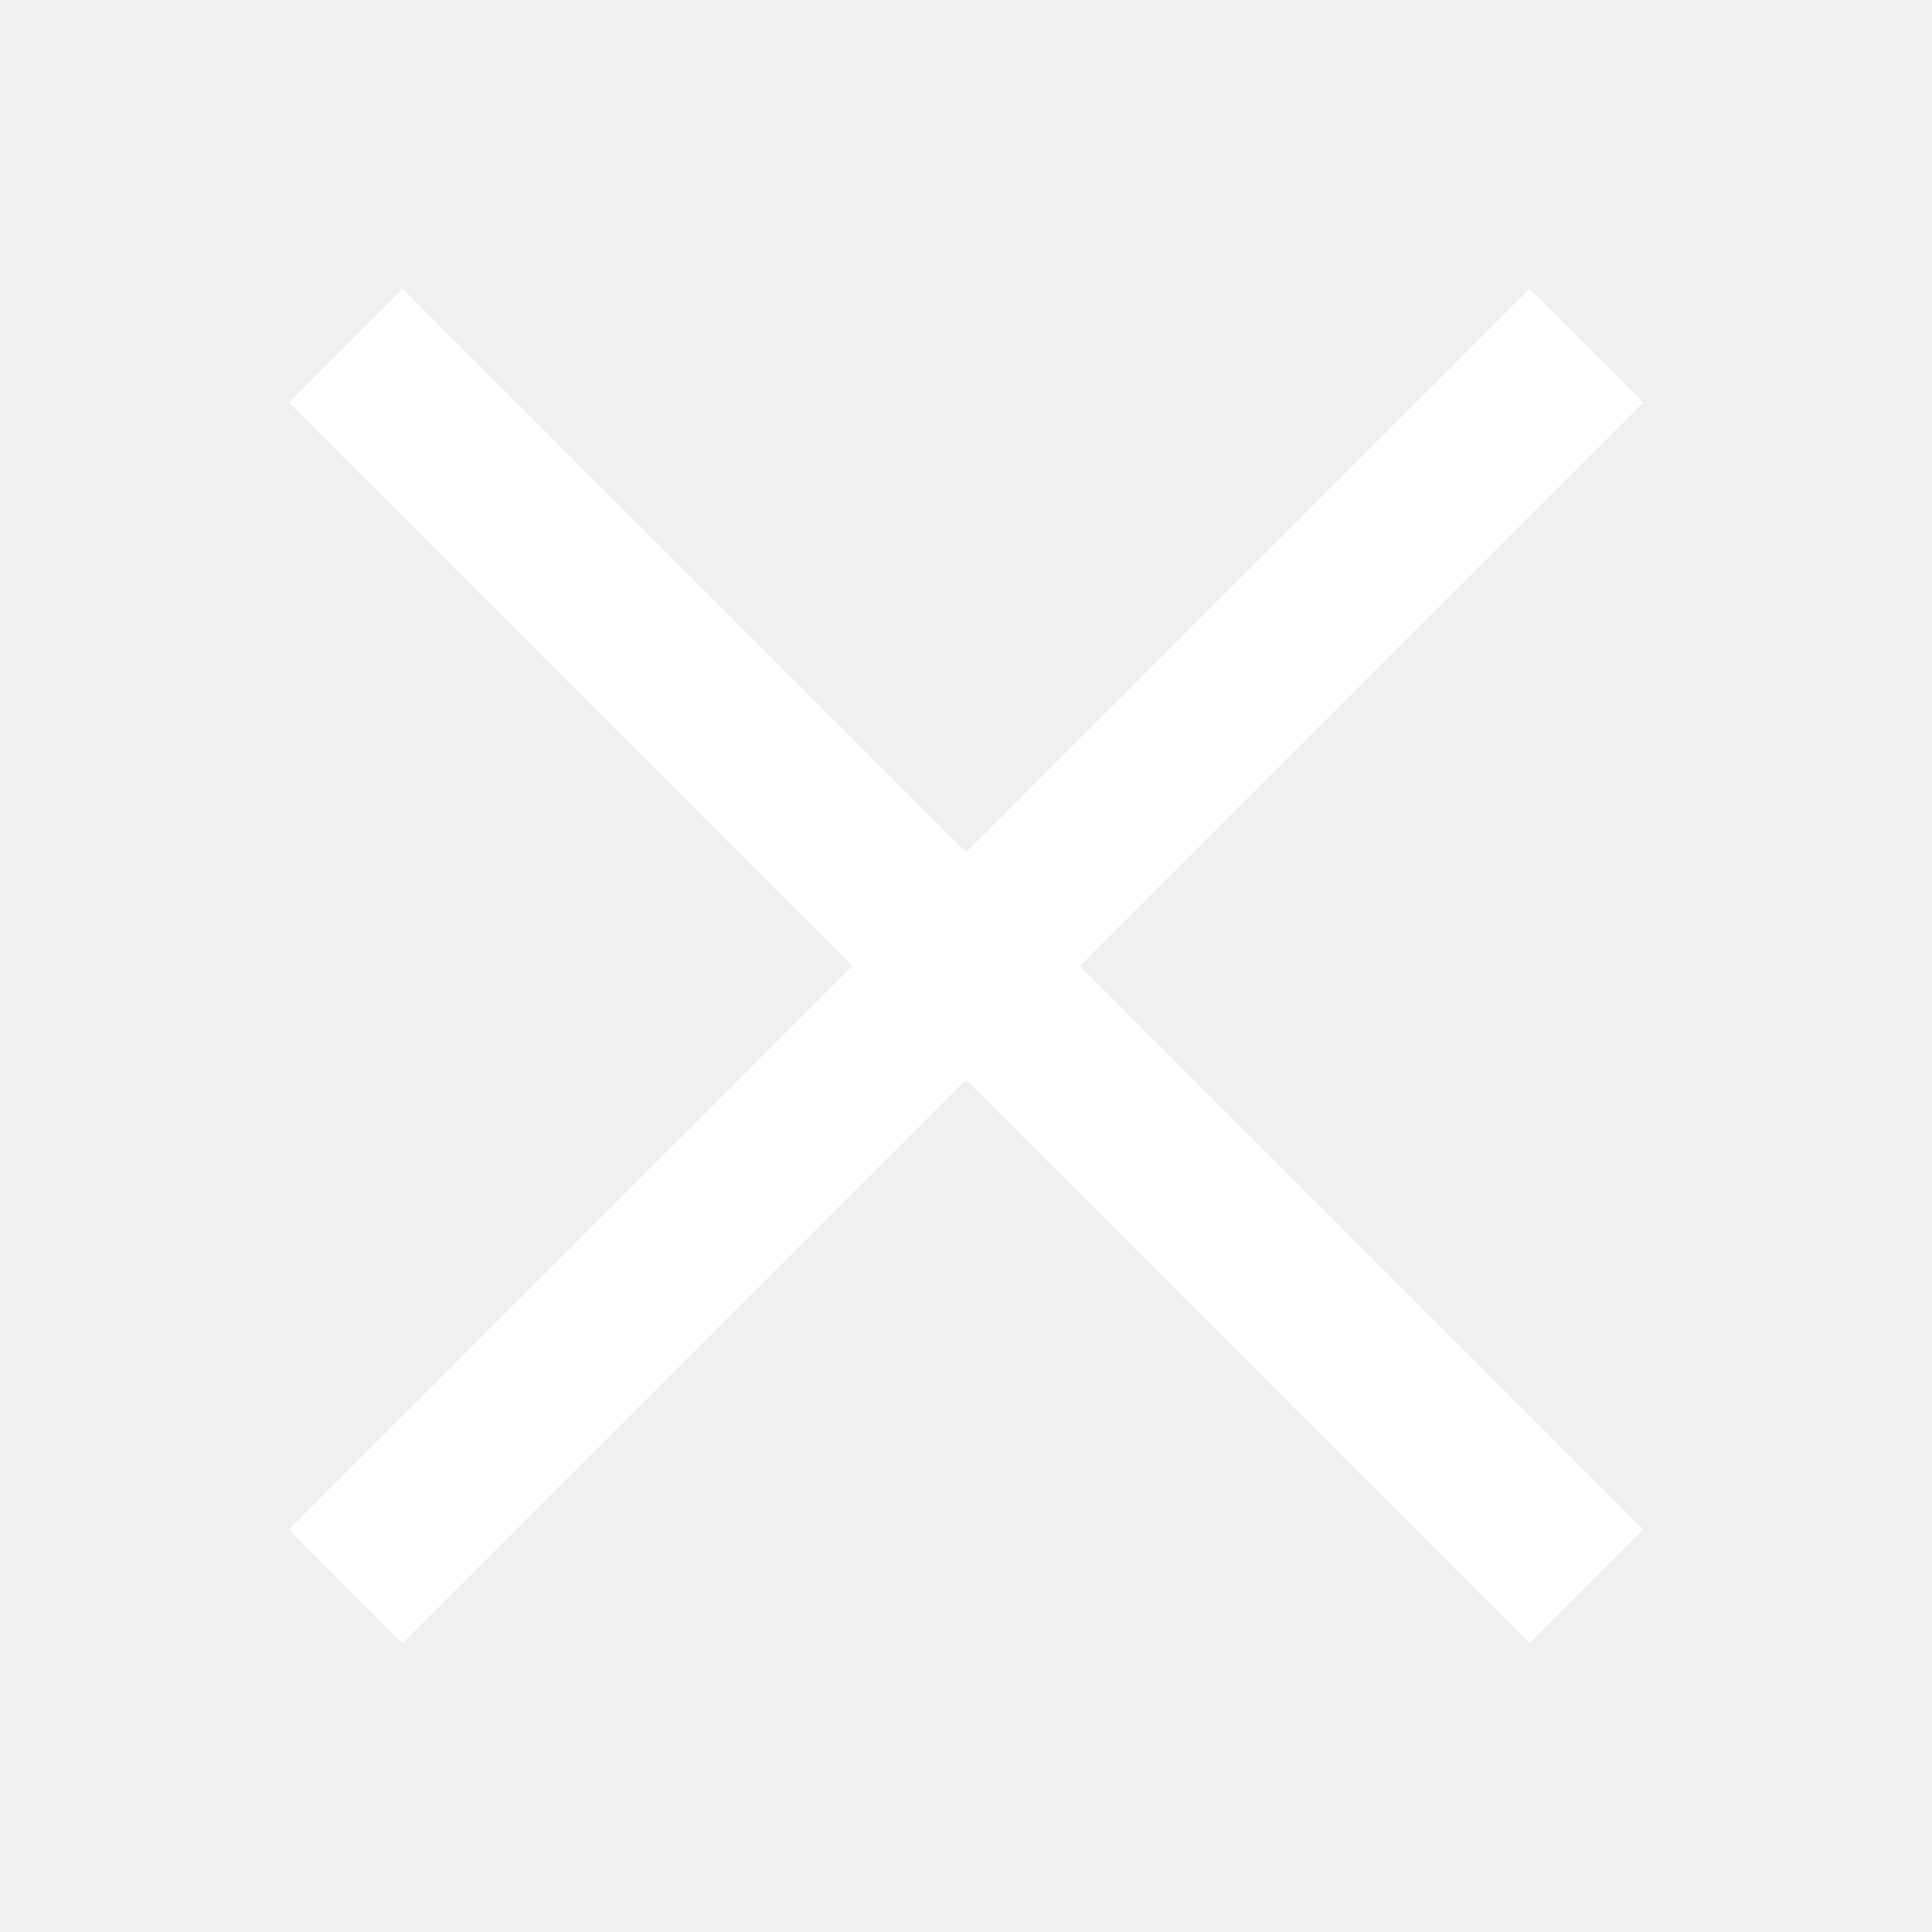
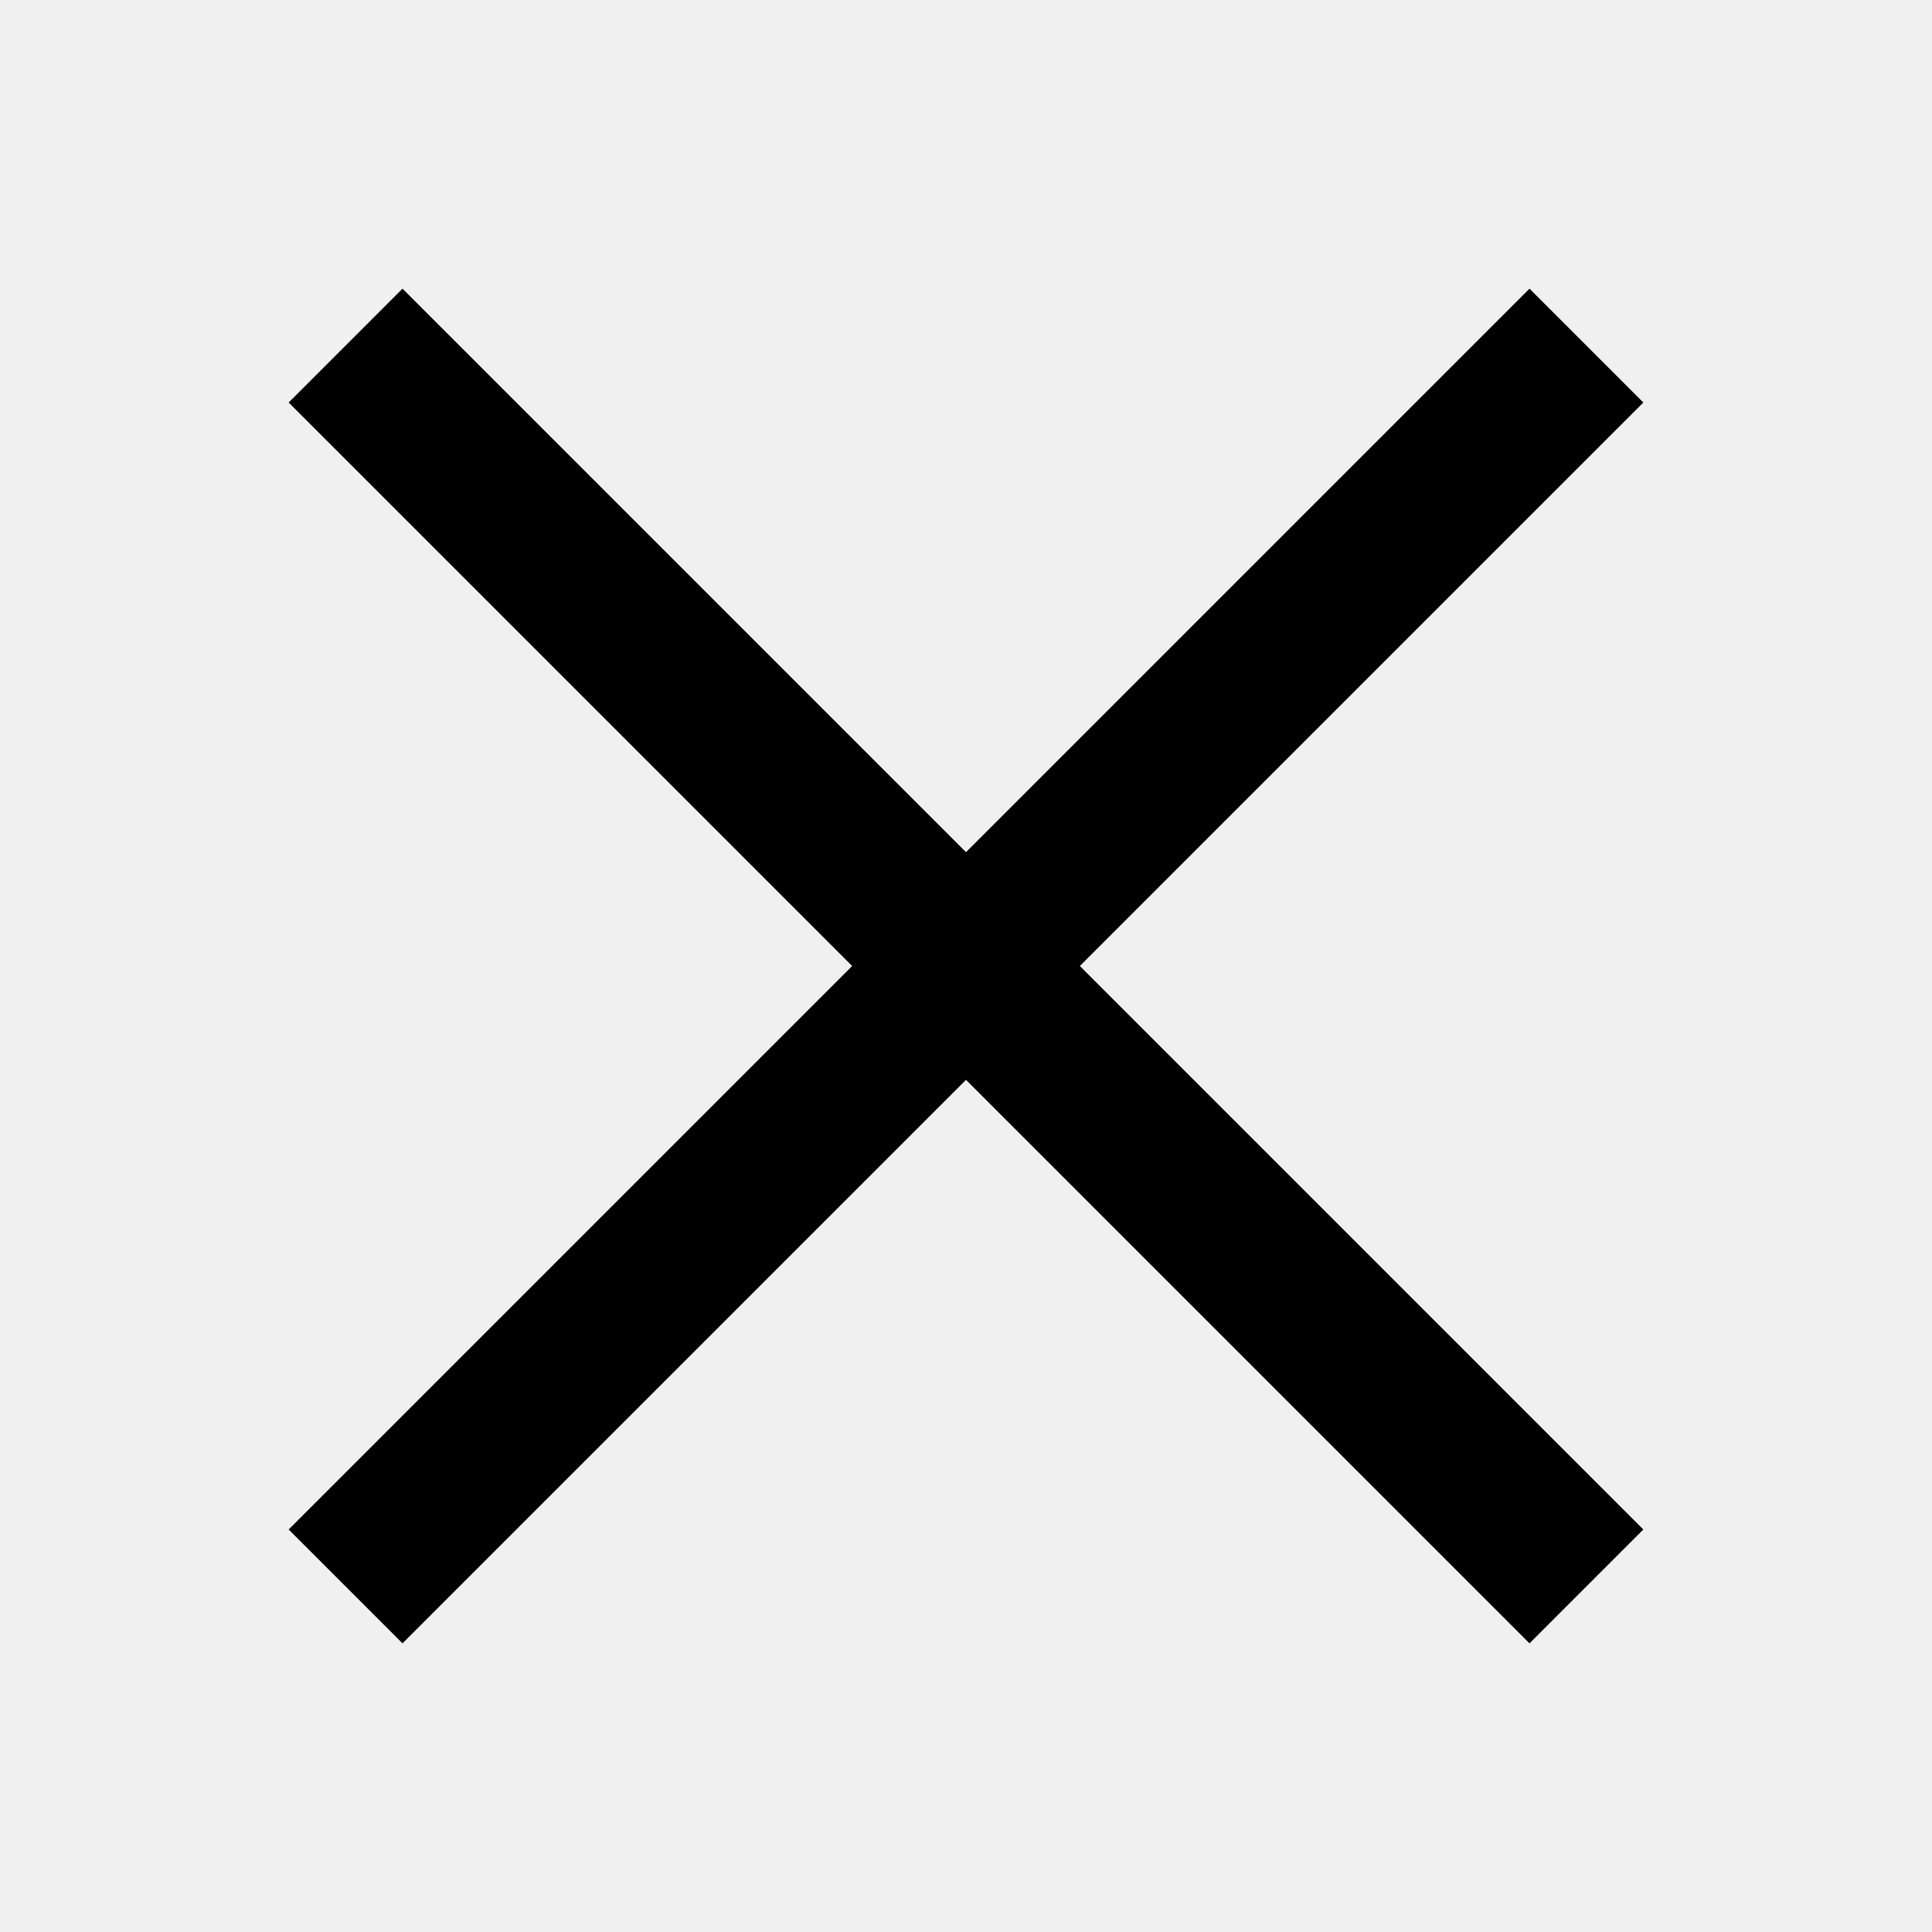
<svg xmlns="http://www.w3.org/2000/svg" width="24" height="24" viewBox="0 0 24 24" fill="none">
-   <path d="M5 5L19 19" stroke="white" stroke-width="2" stroke-linecap="square" />
-   <path d="M5 19L19 5" stroke="white" stroke-width="2" stroke-linecap="square" />
+   <path d="M5 5L19 19" stroke="currentColor" stroke-width="2" stroke-linecap="square" />
+   <path d="M5 19L19 5" stroke="currentColor" stroke-width="2" stroke-linecap="square" />
</svg>
